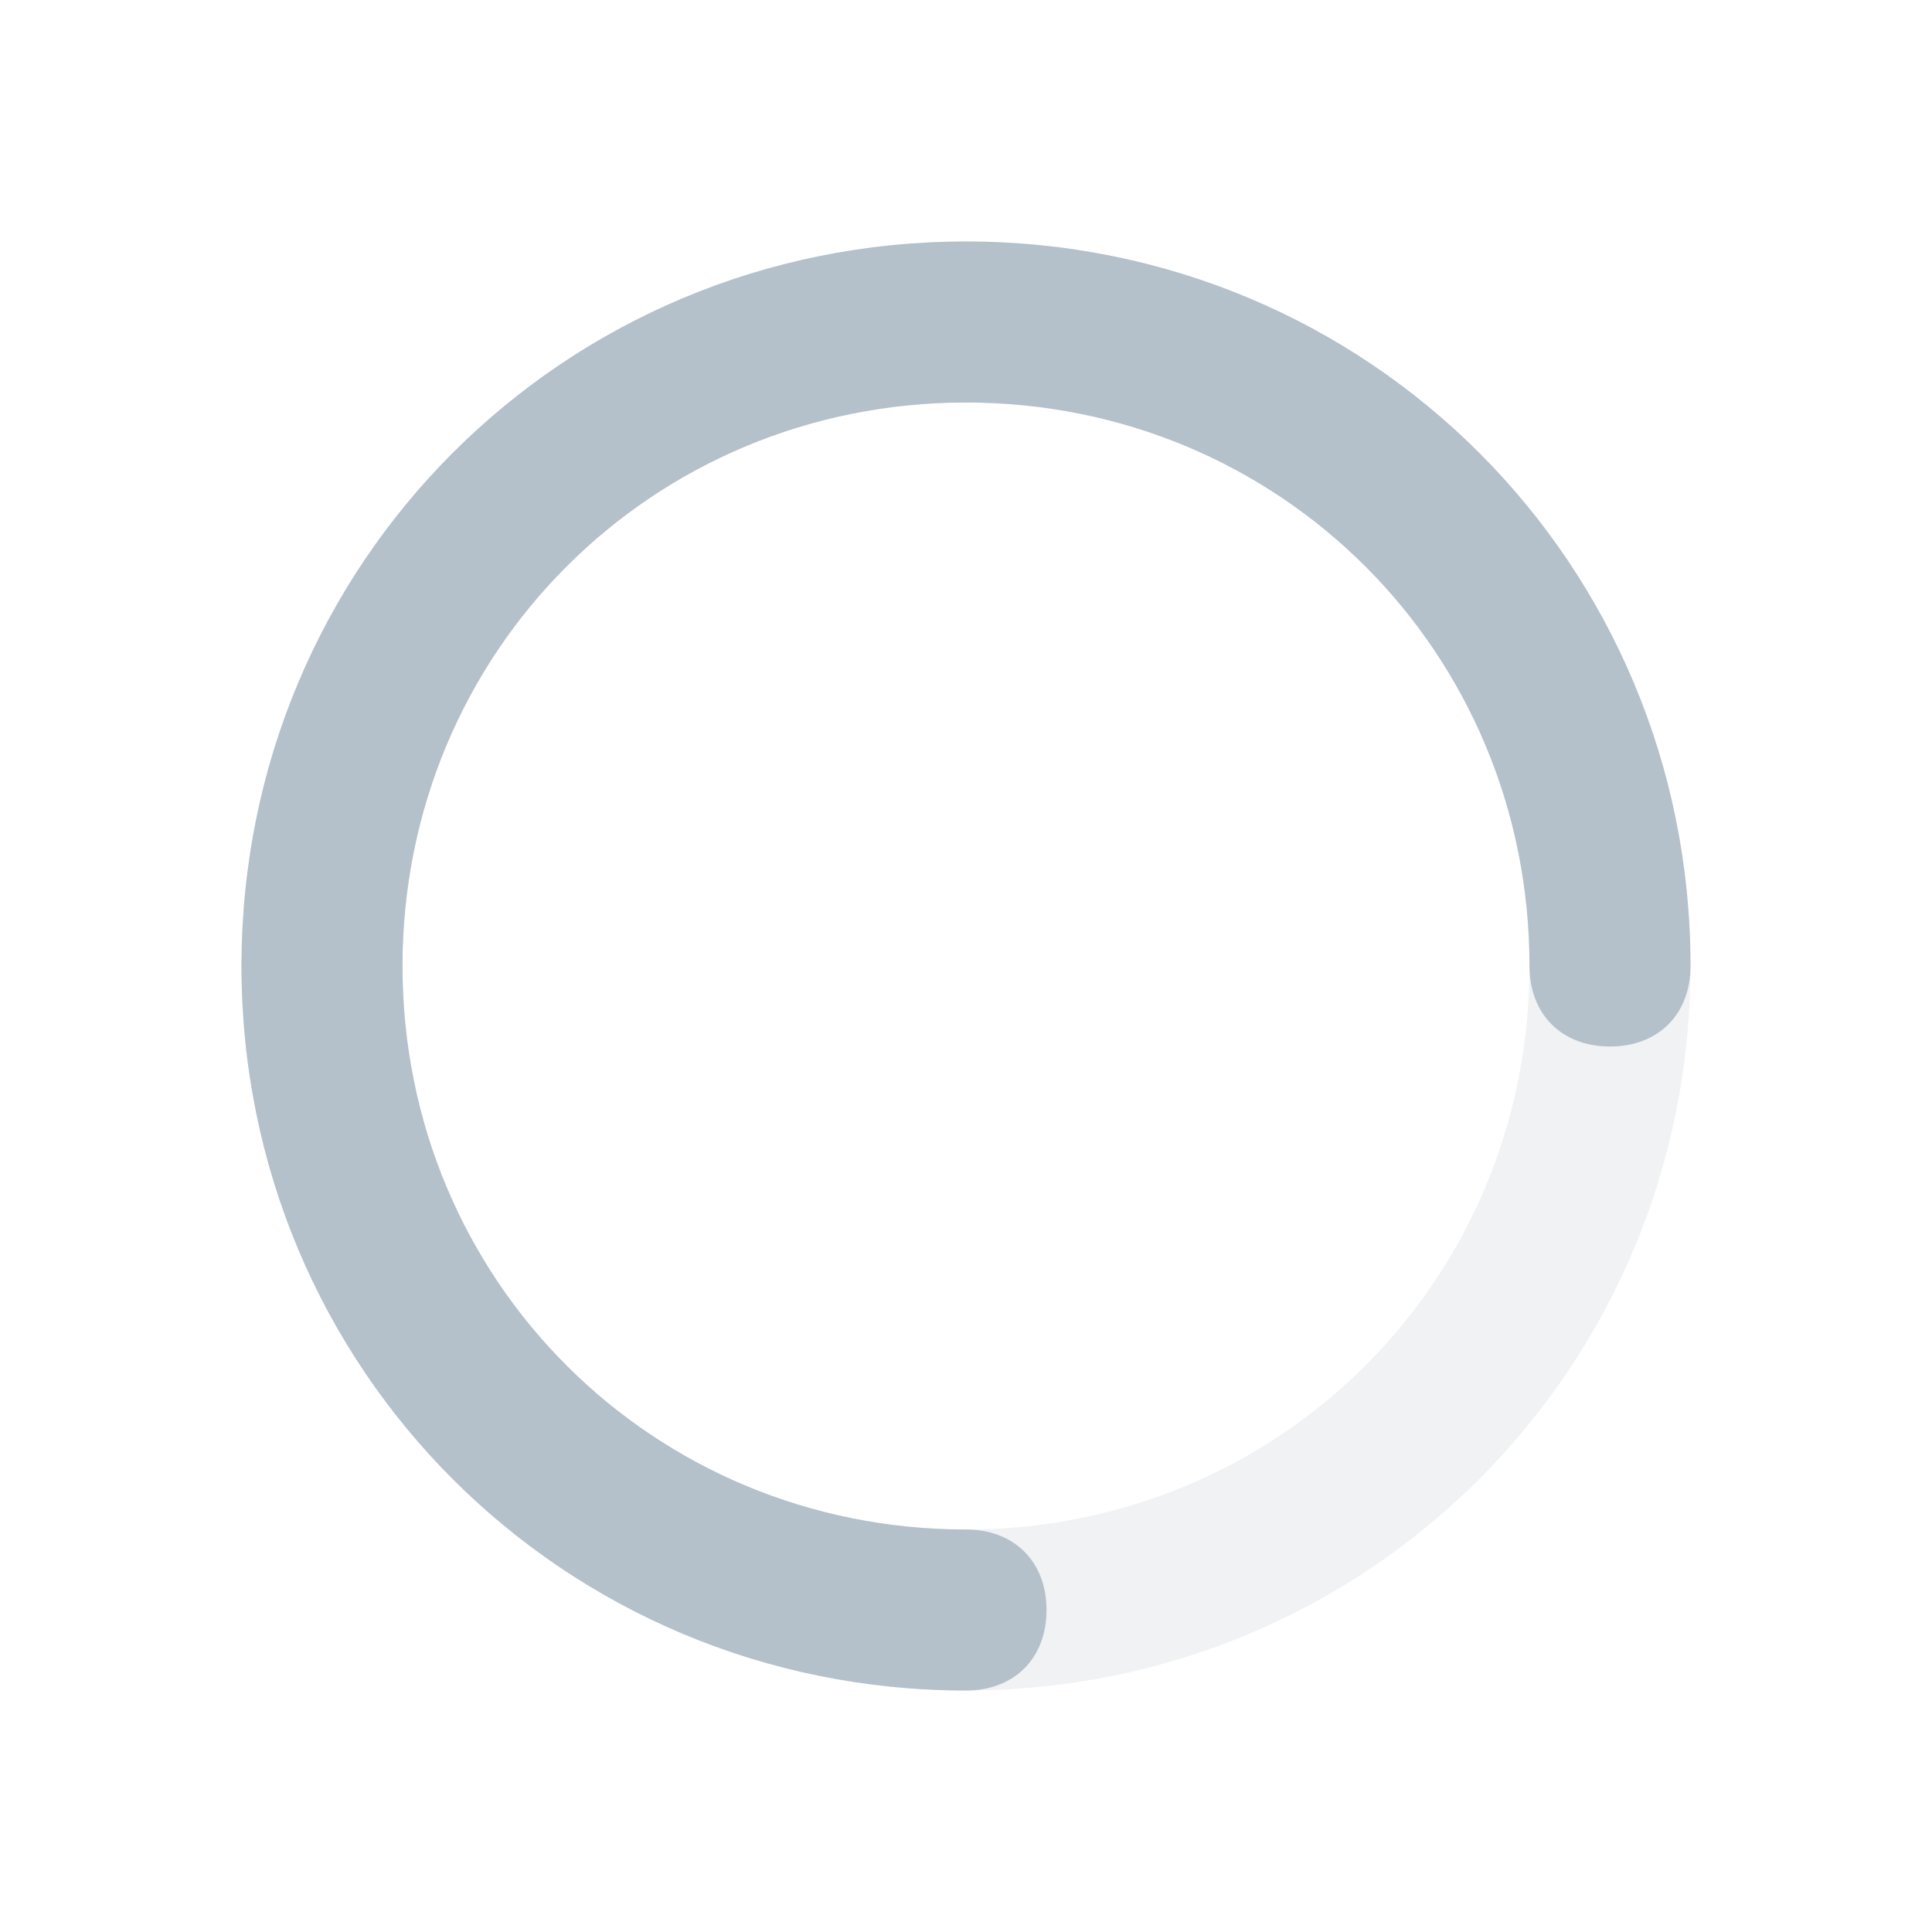
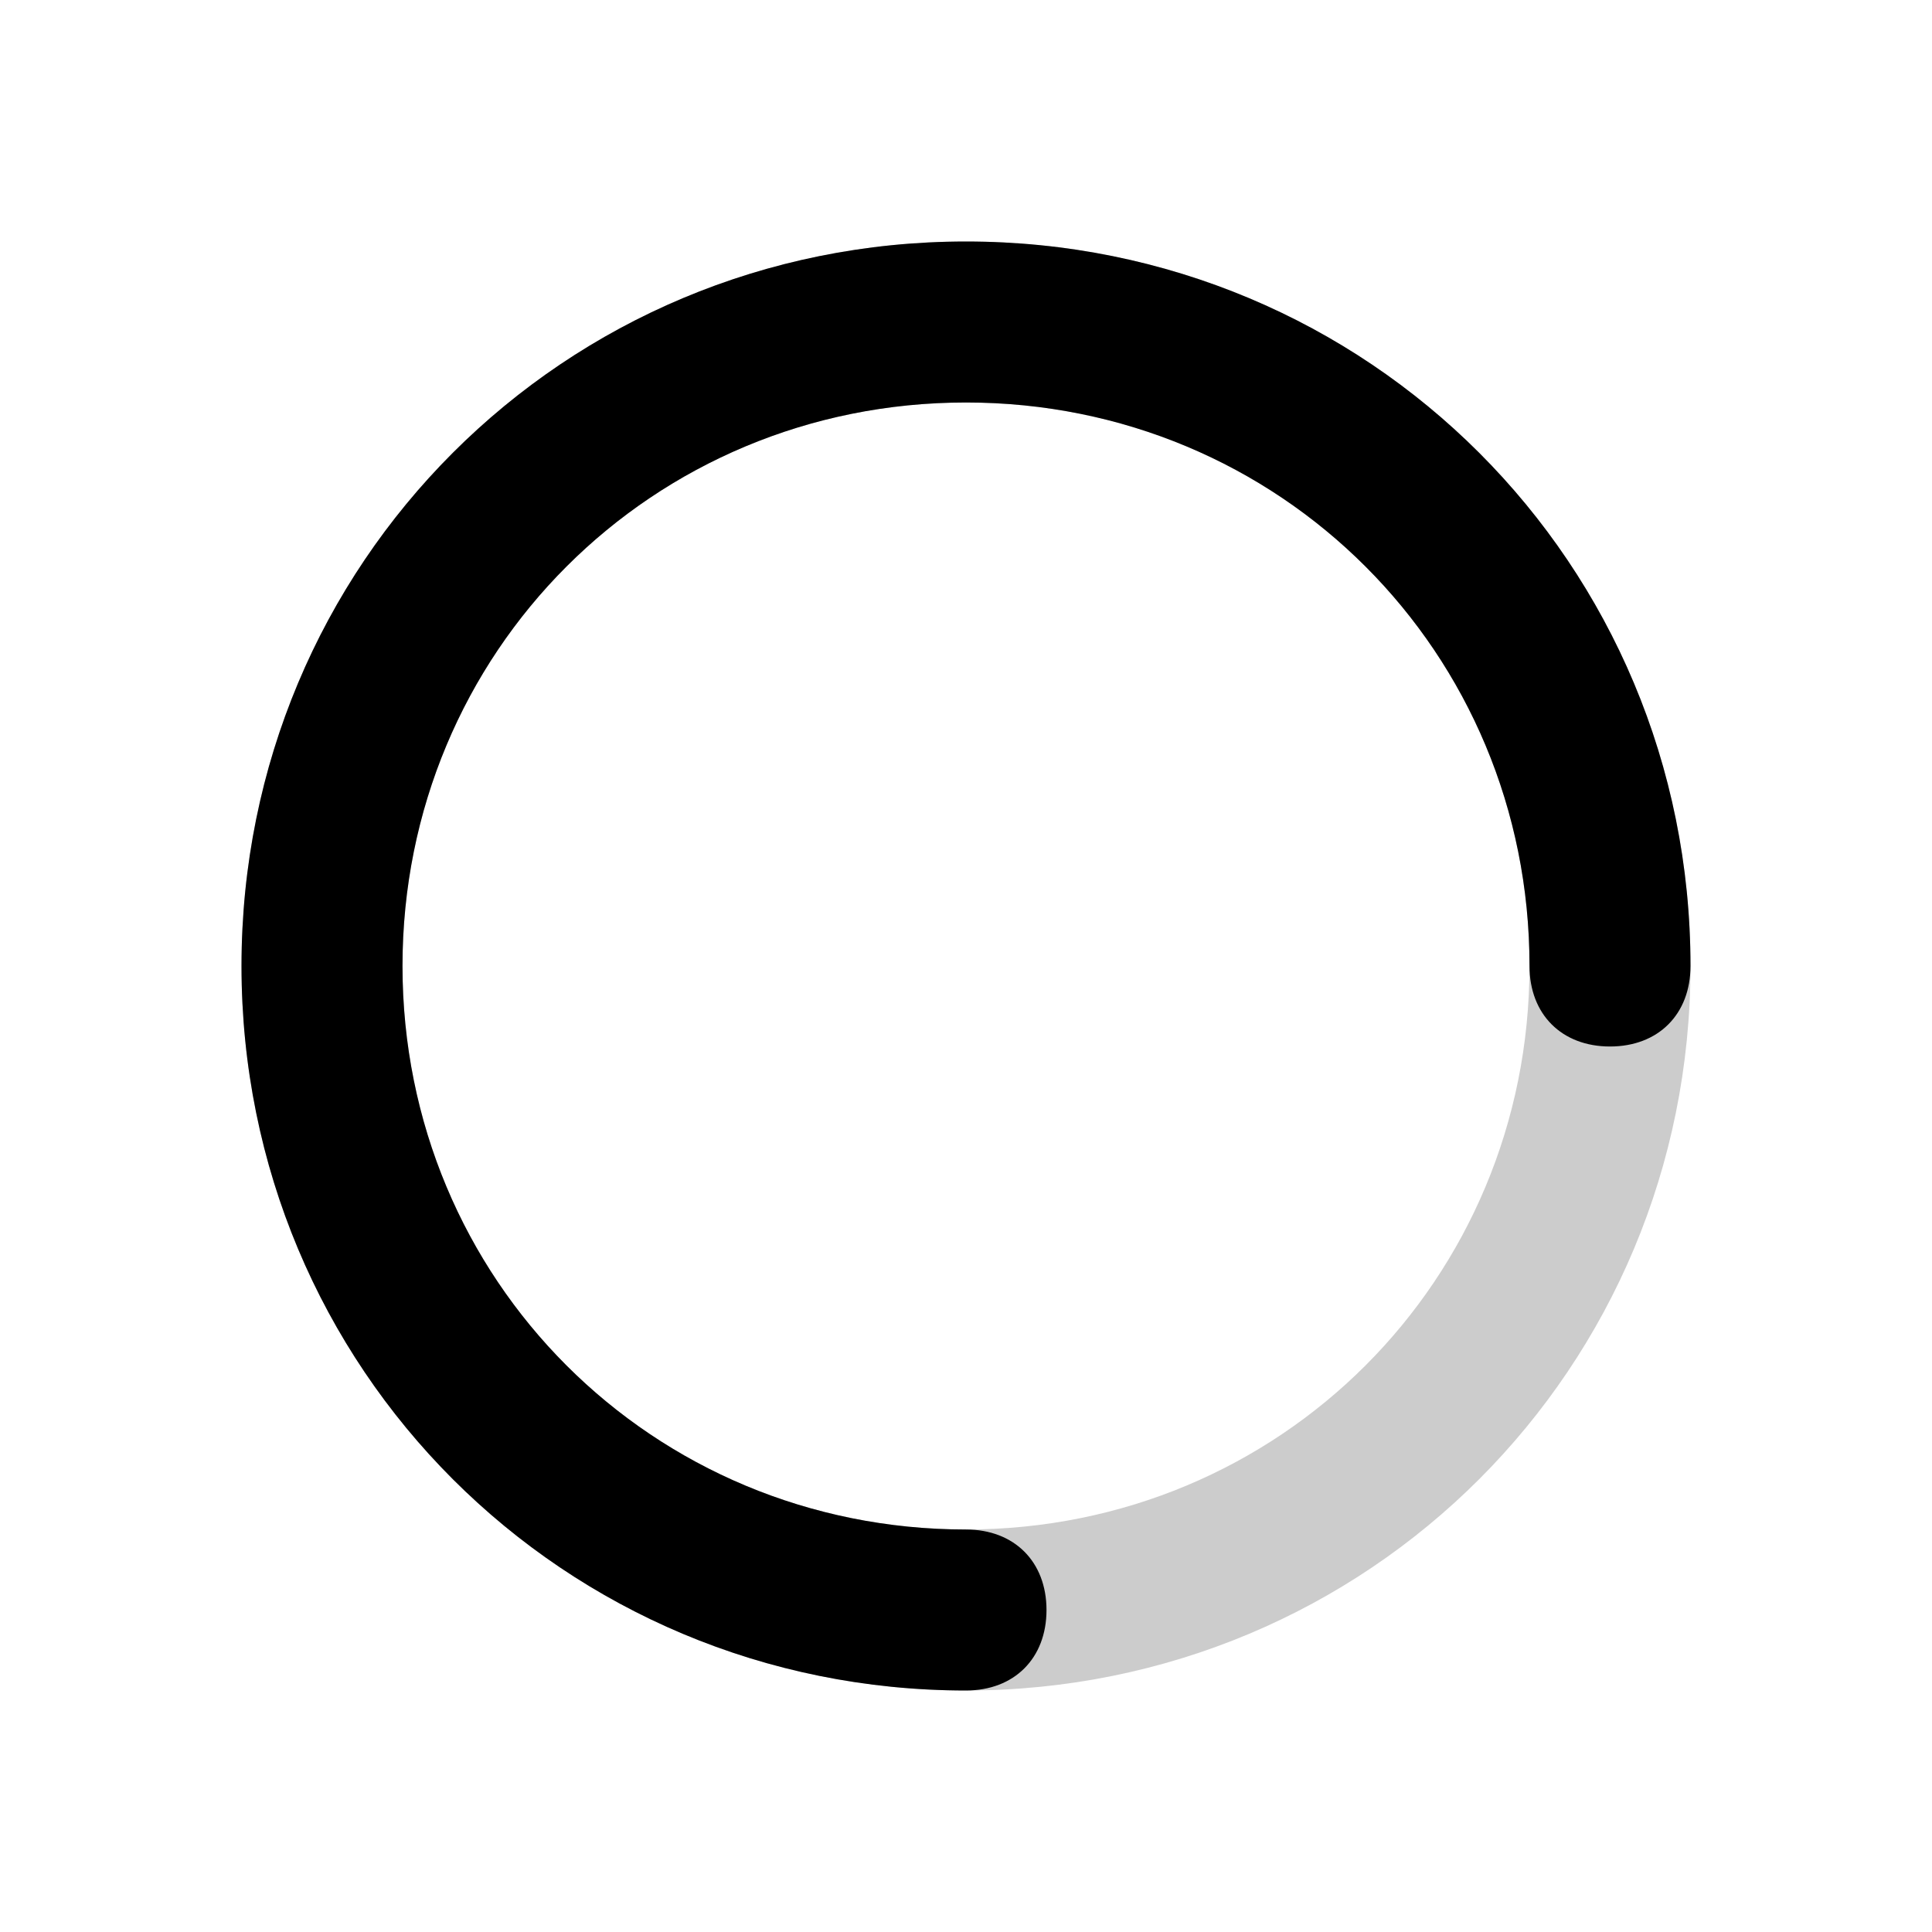
<svg xmlns="http://www.w3.org/2000/svg" enable-background="new 0 0 24 24" viewBox="0 0 24 24">
  <g fill="#b4c0ca">
-     <path d="m12 21c-5 0-9-4-9-9s4-9 9-9 9 4 9 9-4 9-9 9zm0-16c-3.9 0-7 3.1-7 7s3.1 7 7 7 7-3.1 7-7-3.1-7-7-7z" opacity=".2" />
-     <path d="m12 21c-5 0-9-4-9-9s4-9 9-9 9 4 9 9c0 .6-.4 1-1 1s-1-.4-1-1c0-3.9-3.1-7-7-7s-7 3.1-7 7 3.1 7 7 7c.6 0 1 .4 1 1s-.4 1-1 1z" />
+     <path d="m12 21c-5 0-9-4-9-9s4-9 9-9 9 4 9 9-4 9-9 9zm0-16c-3.9 0-7 3.1-7 7s3.1 7 7 7 7-3.1 7-7-3.1-7-7-7z" opacity=".2" fill="currentColor" />
+     <path d="m12 21c-5 0-9-4-9-9s4-9 9-9 9 4 9 9c0 .6-.4 1-1 1s-1-.4-1-1c0-3.9-3.1-7-7-7s-7 3.1-7 7 3.1 7 7 7c.6 0 1 .4 1 1s-.4 1-1 1z" fill="currentColor" />
  </g>
</svg>
